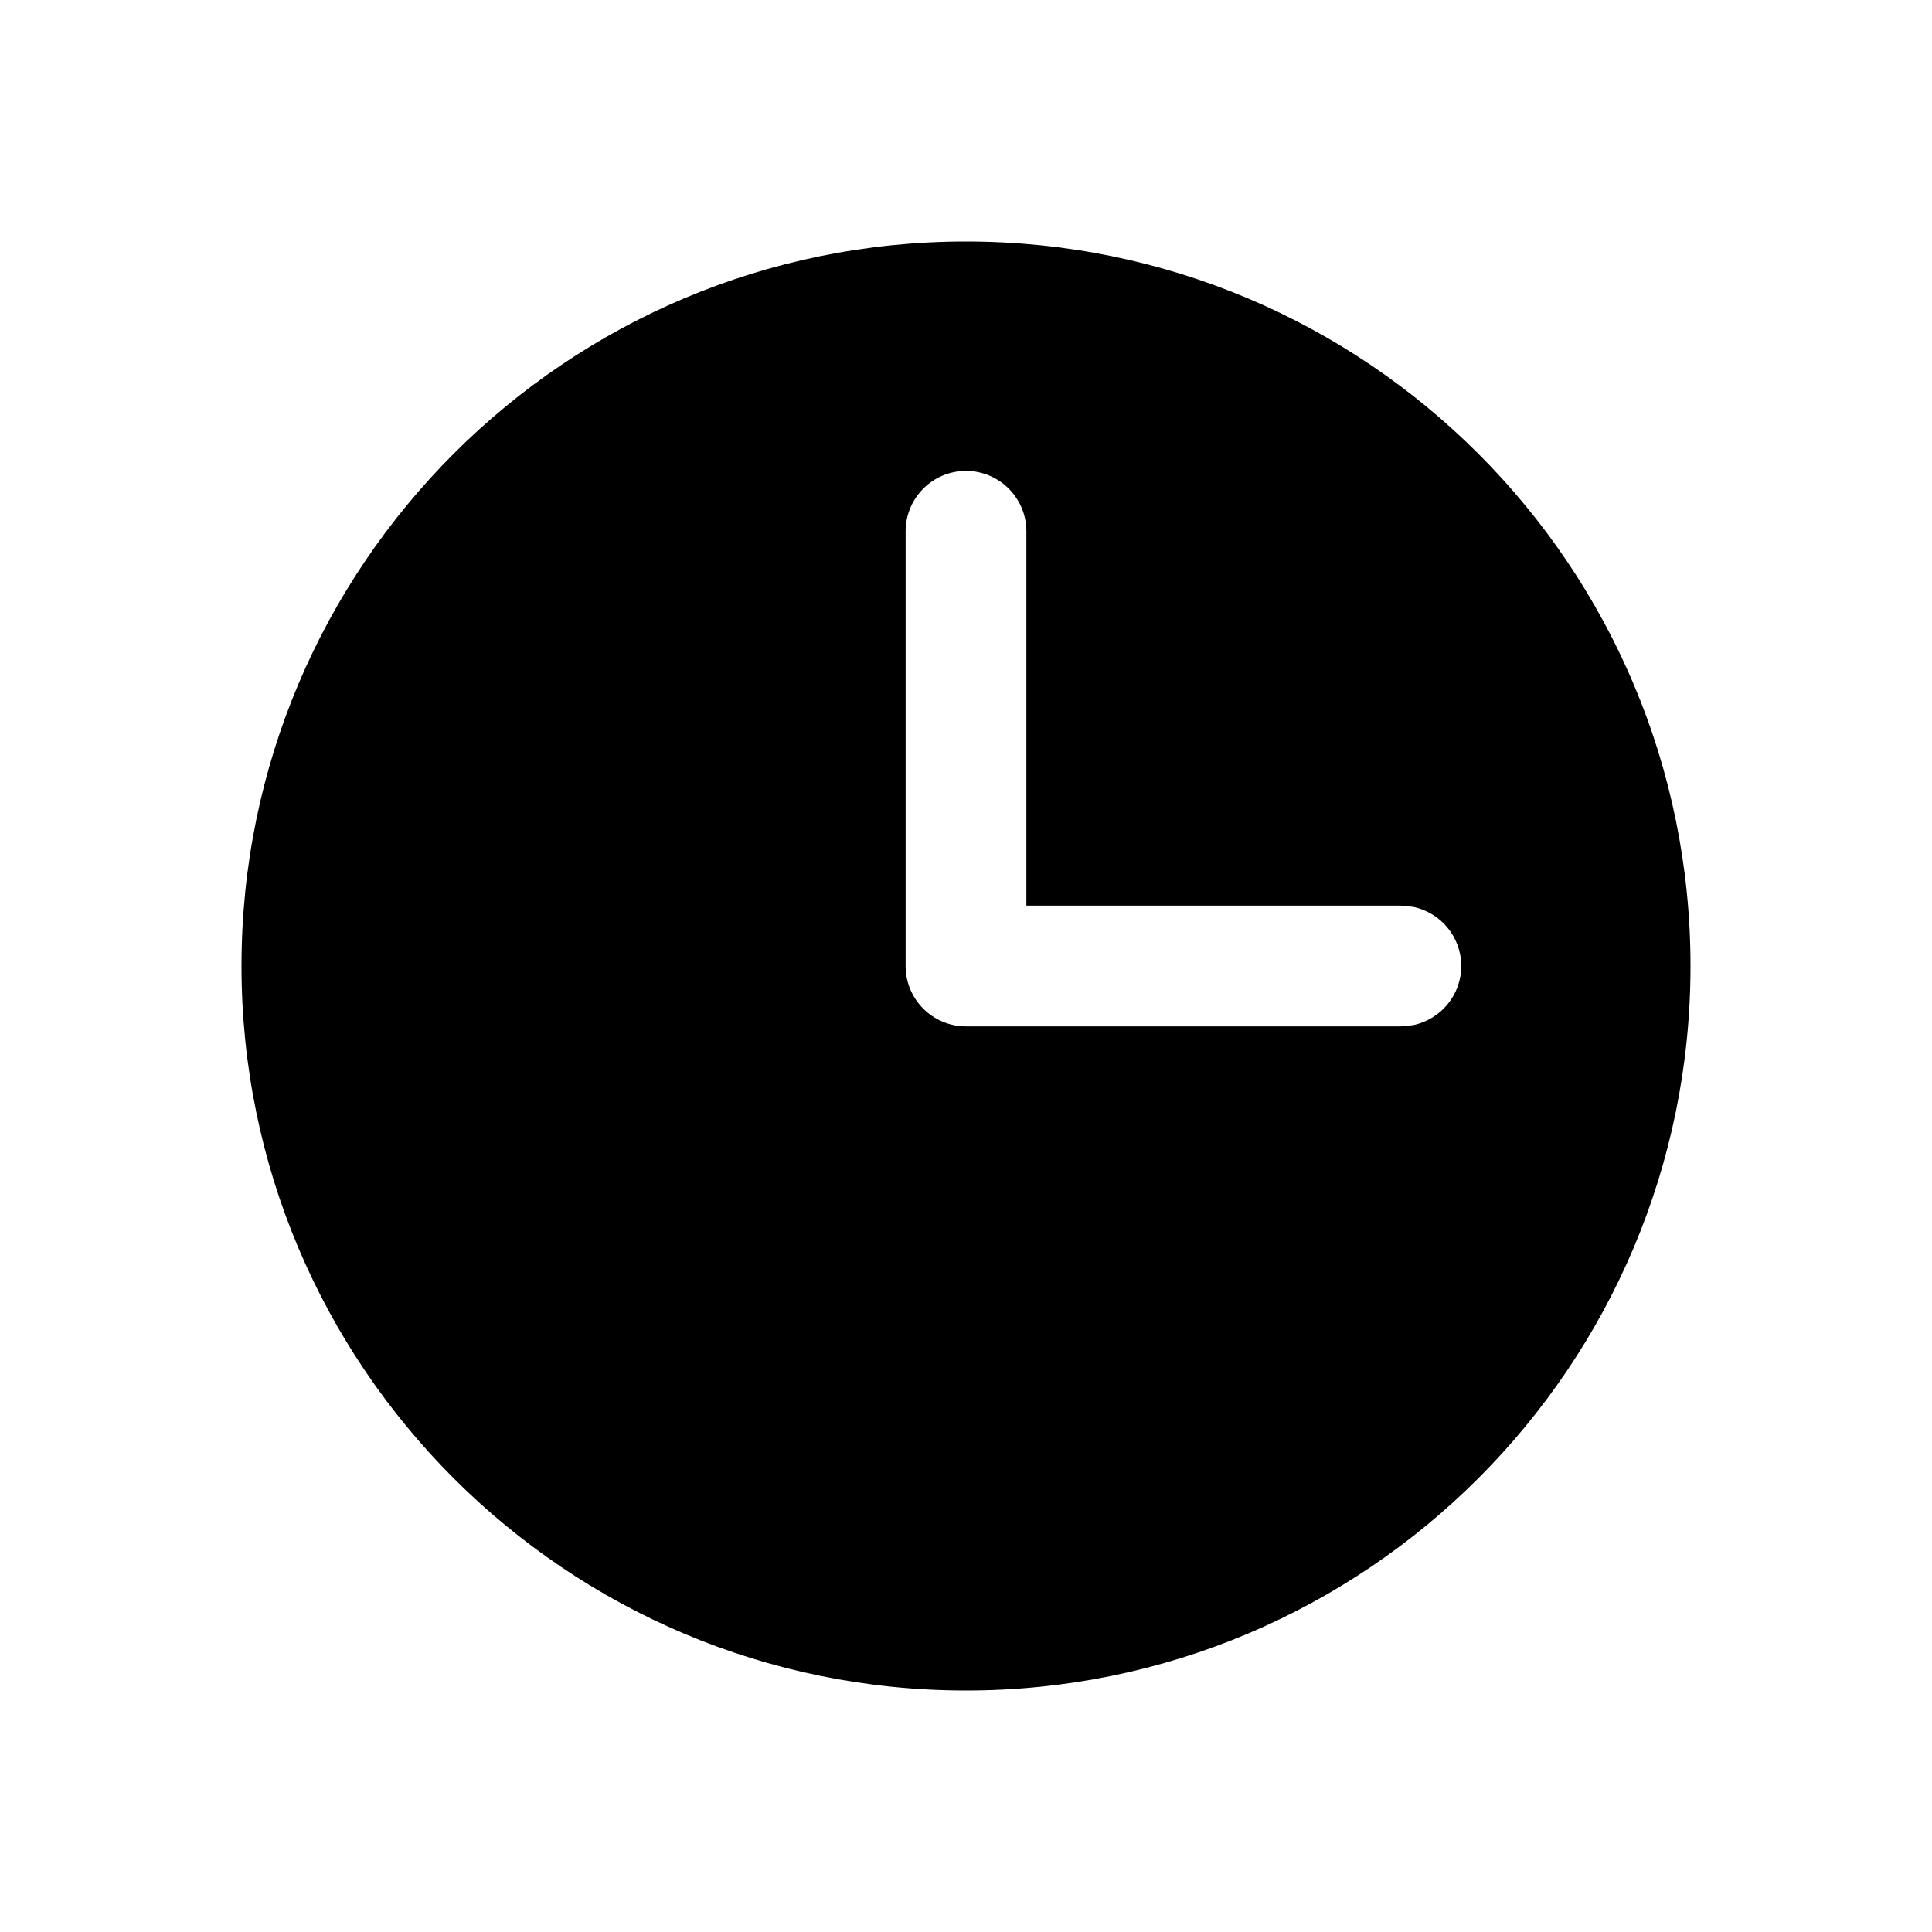
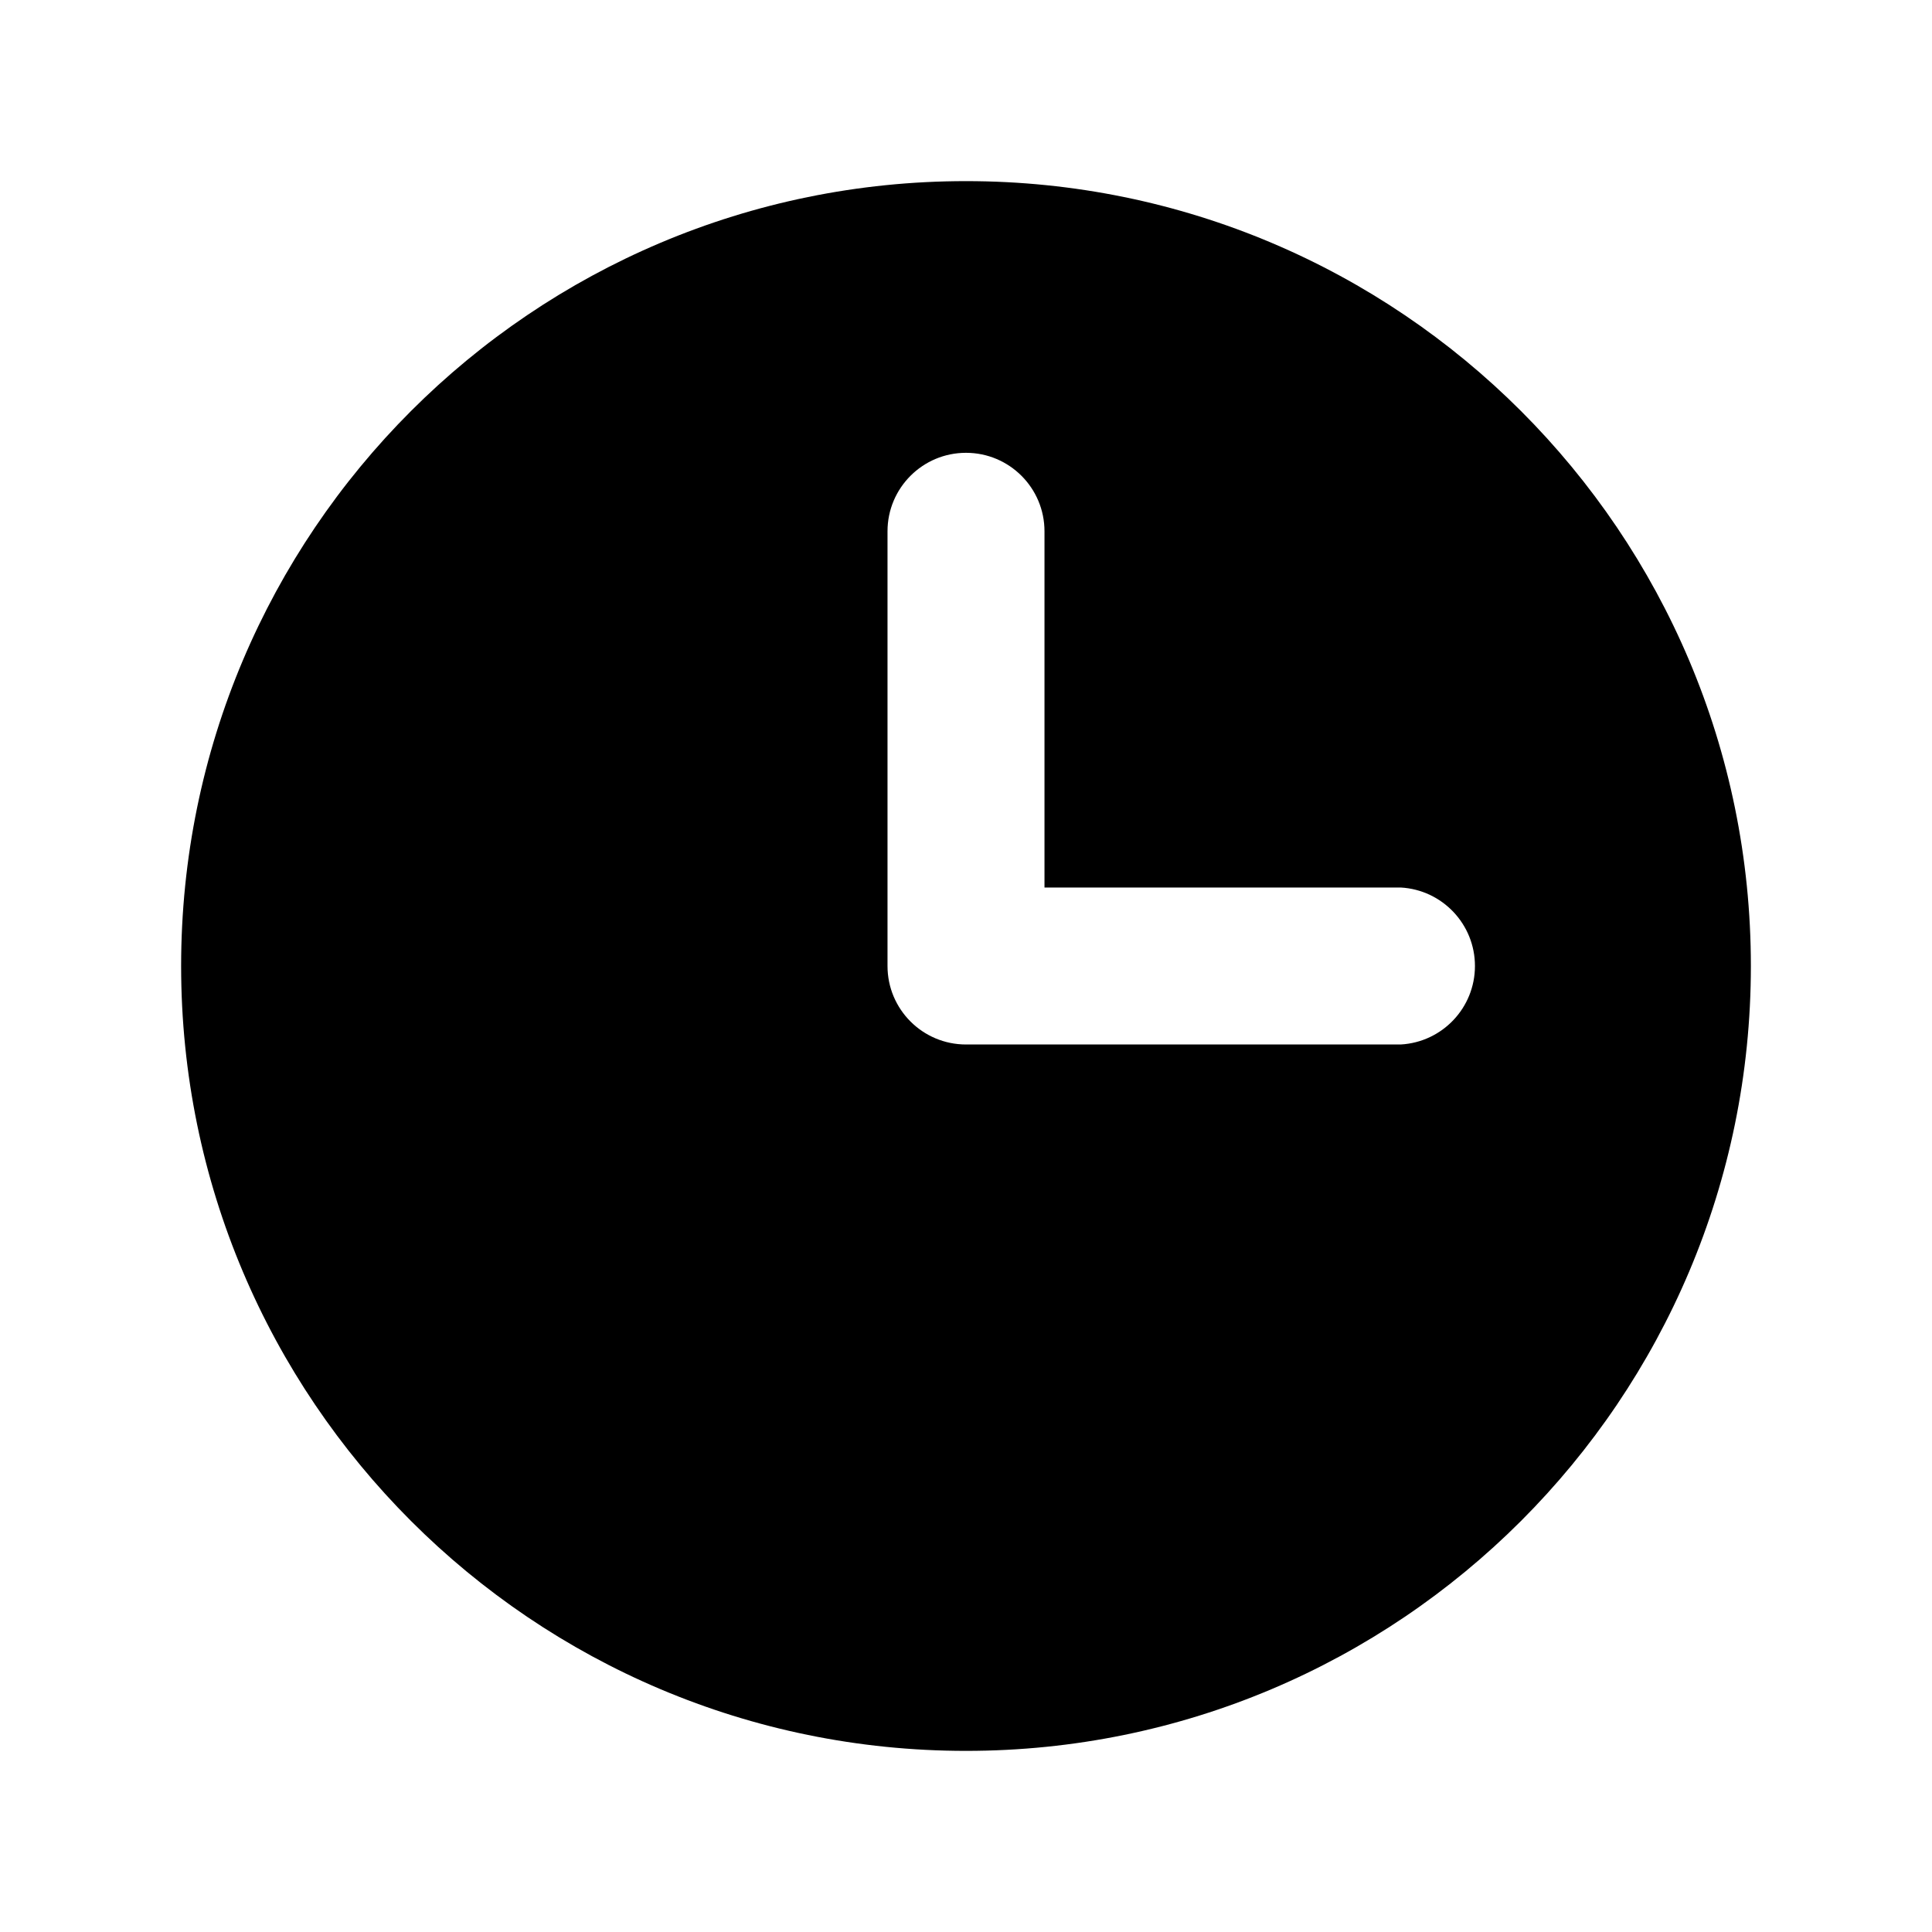
<svg xmlns="http://www.w3.org/2000/svg" fill="none" viewBox="0 0 16 16">
-   <path fill="currentColor" fill-rule="evenodd" d="M8 2a6 6 0 1 1 0 12A6 6 0 0 1 8 2m0 1.9a.5.5 0 0 0-.5.5V8a.5.5 0 0 0 .5.5h3.6l.101-.01a.5.5 0 0 0 0-.98L11.6 7.5H8.5V4.4a.5.5 0 0 0-.5-.5" clip-rule="evenodd" />
+   <path fill="currentColor" fill-rule="evenodd" d="M8 1.5a6.5 6.5 0 1 1 0 13 6.5 6.5 0 0 1 0-13m0 2.25a.65.65 0 0 0-.65.65V8c0 .359.291.65.65.65h3.6a.651.651 0 0 0 0-1.3H8.65V4.4A.65.65 0 0 0 8 3.75" clip-rule="evenodd" />
</svg>
